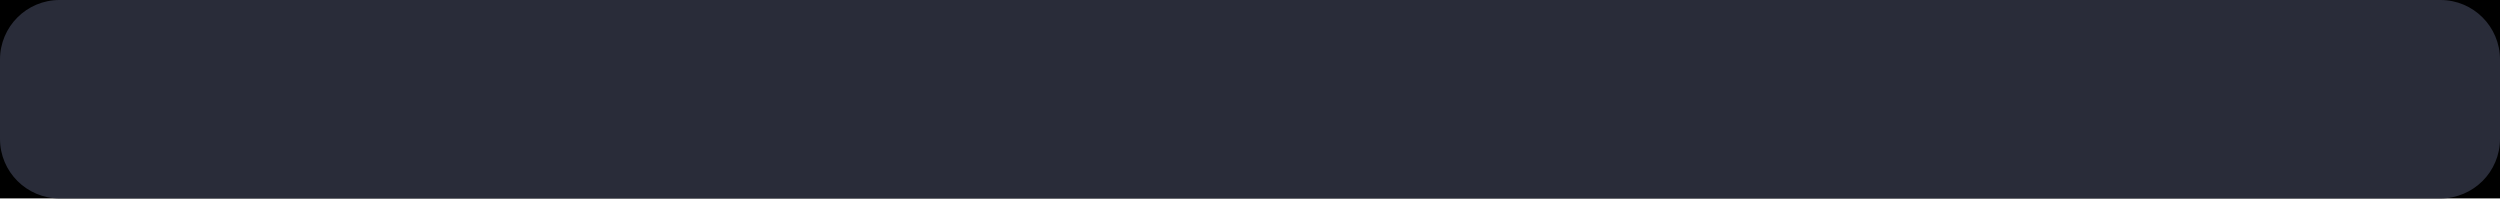
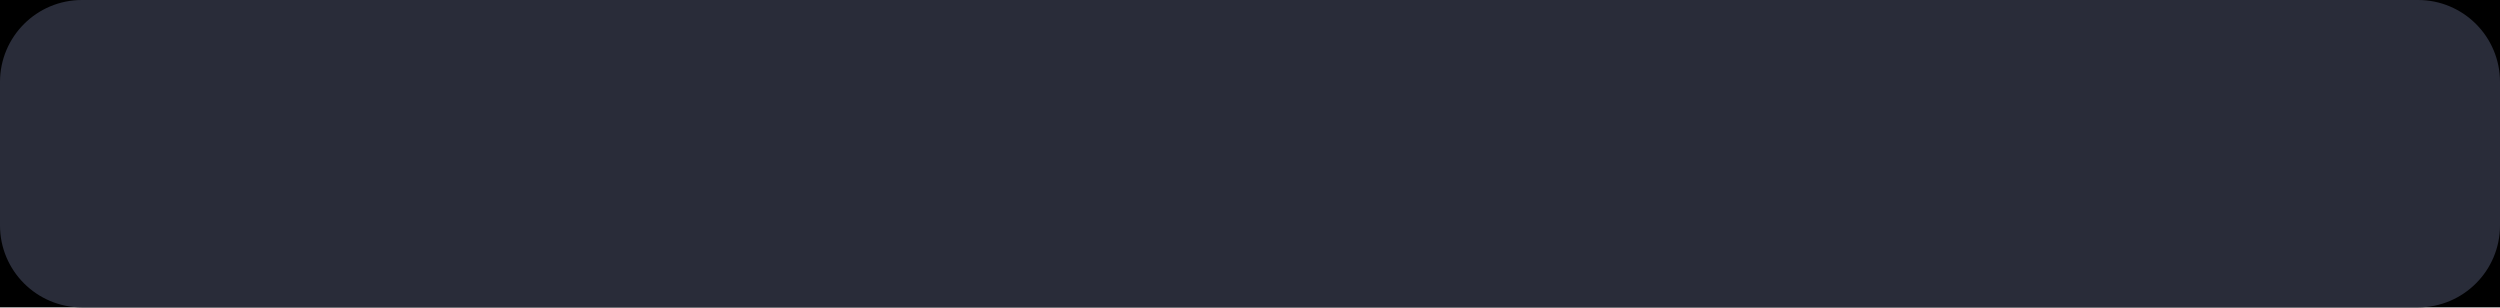
- <svg xmlns="http://www.w3.org/2000/svg" width="252" height="20" viewBox="0 0 252 20">
-   <rect width="252" height="20" fill="#000000" />
-   <rect width="252" height="20" rx="6" fill="#292c39" />
+ <svg xmlns="http://www.w3.org/2000/svg" width="244" height="30" viewBox="0 0 244 30">
+   <rect width="244" height="30" fill="#000000" />
+   <rect width="244" height="30" rx="8" fill="#292c39" />
</svg>
